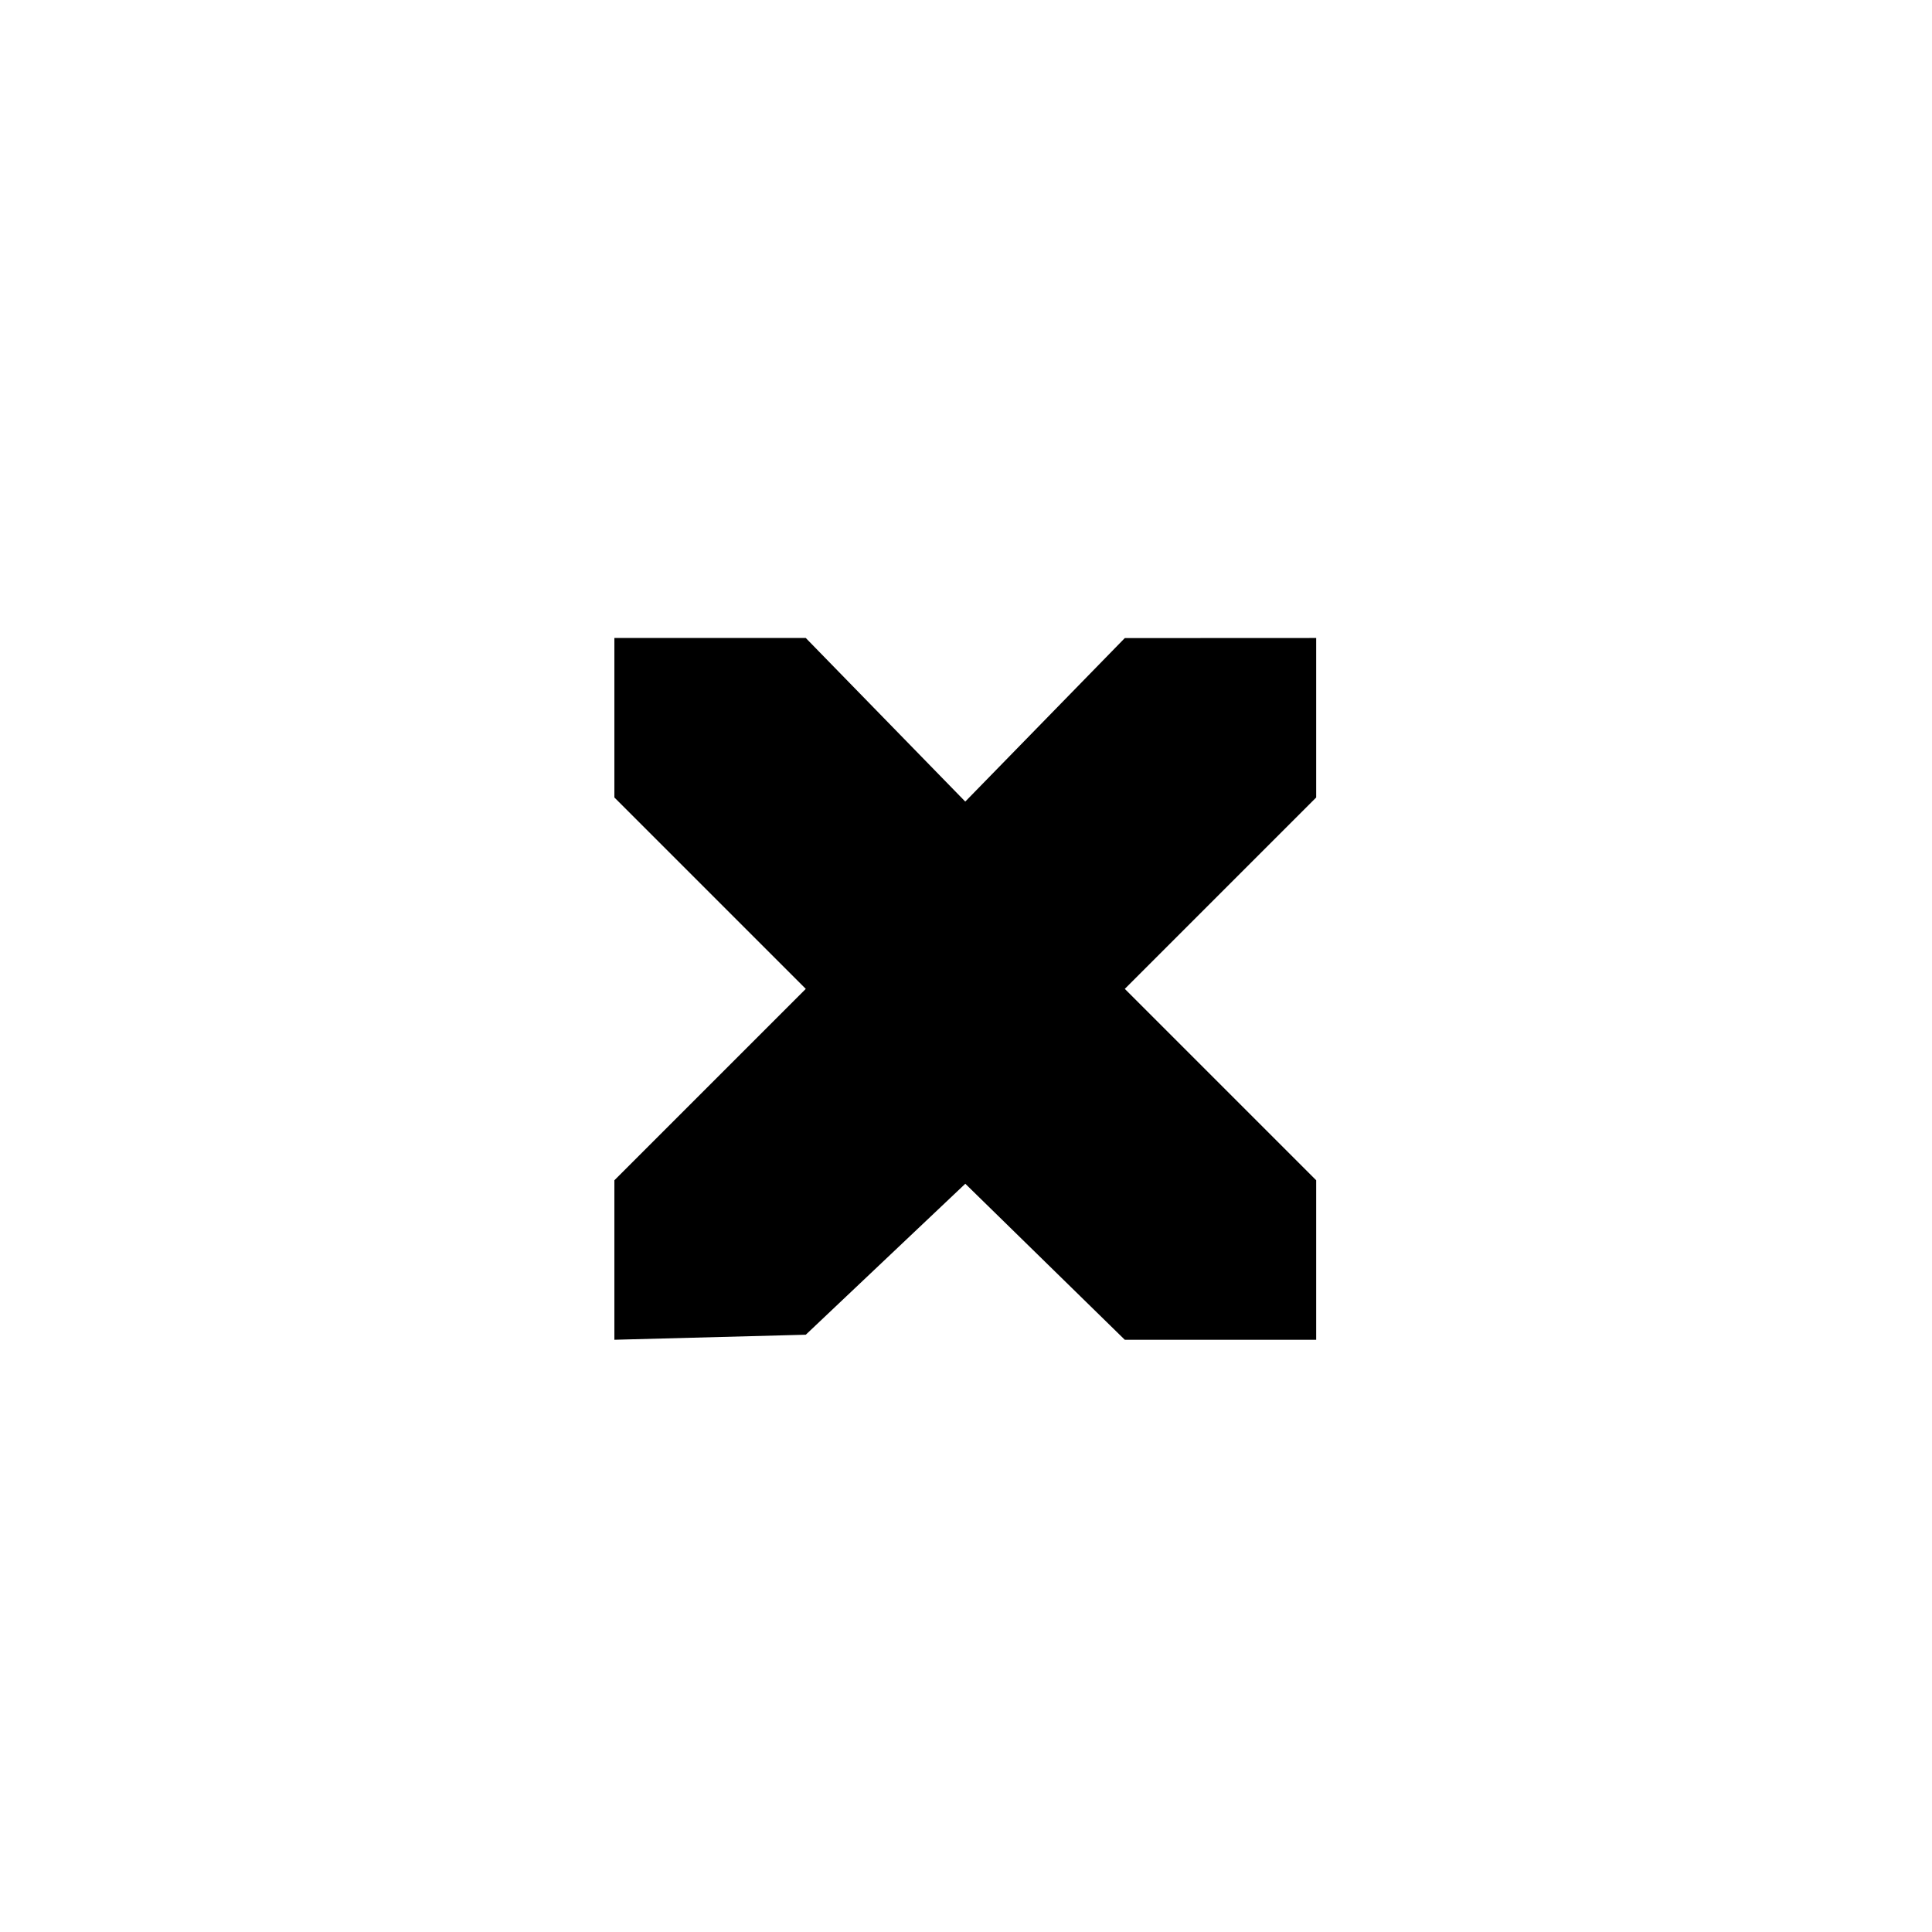
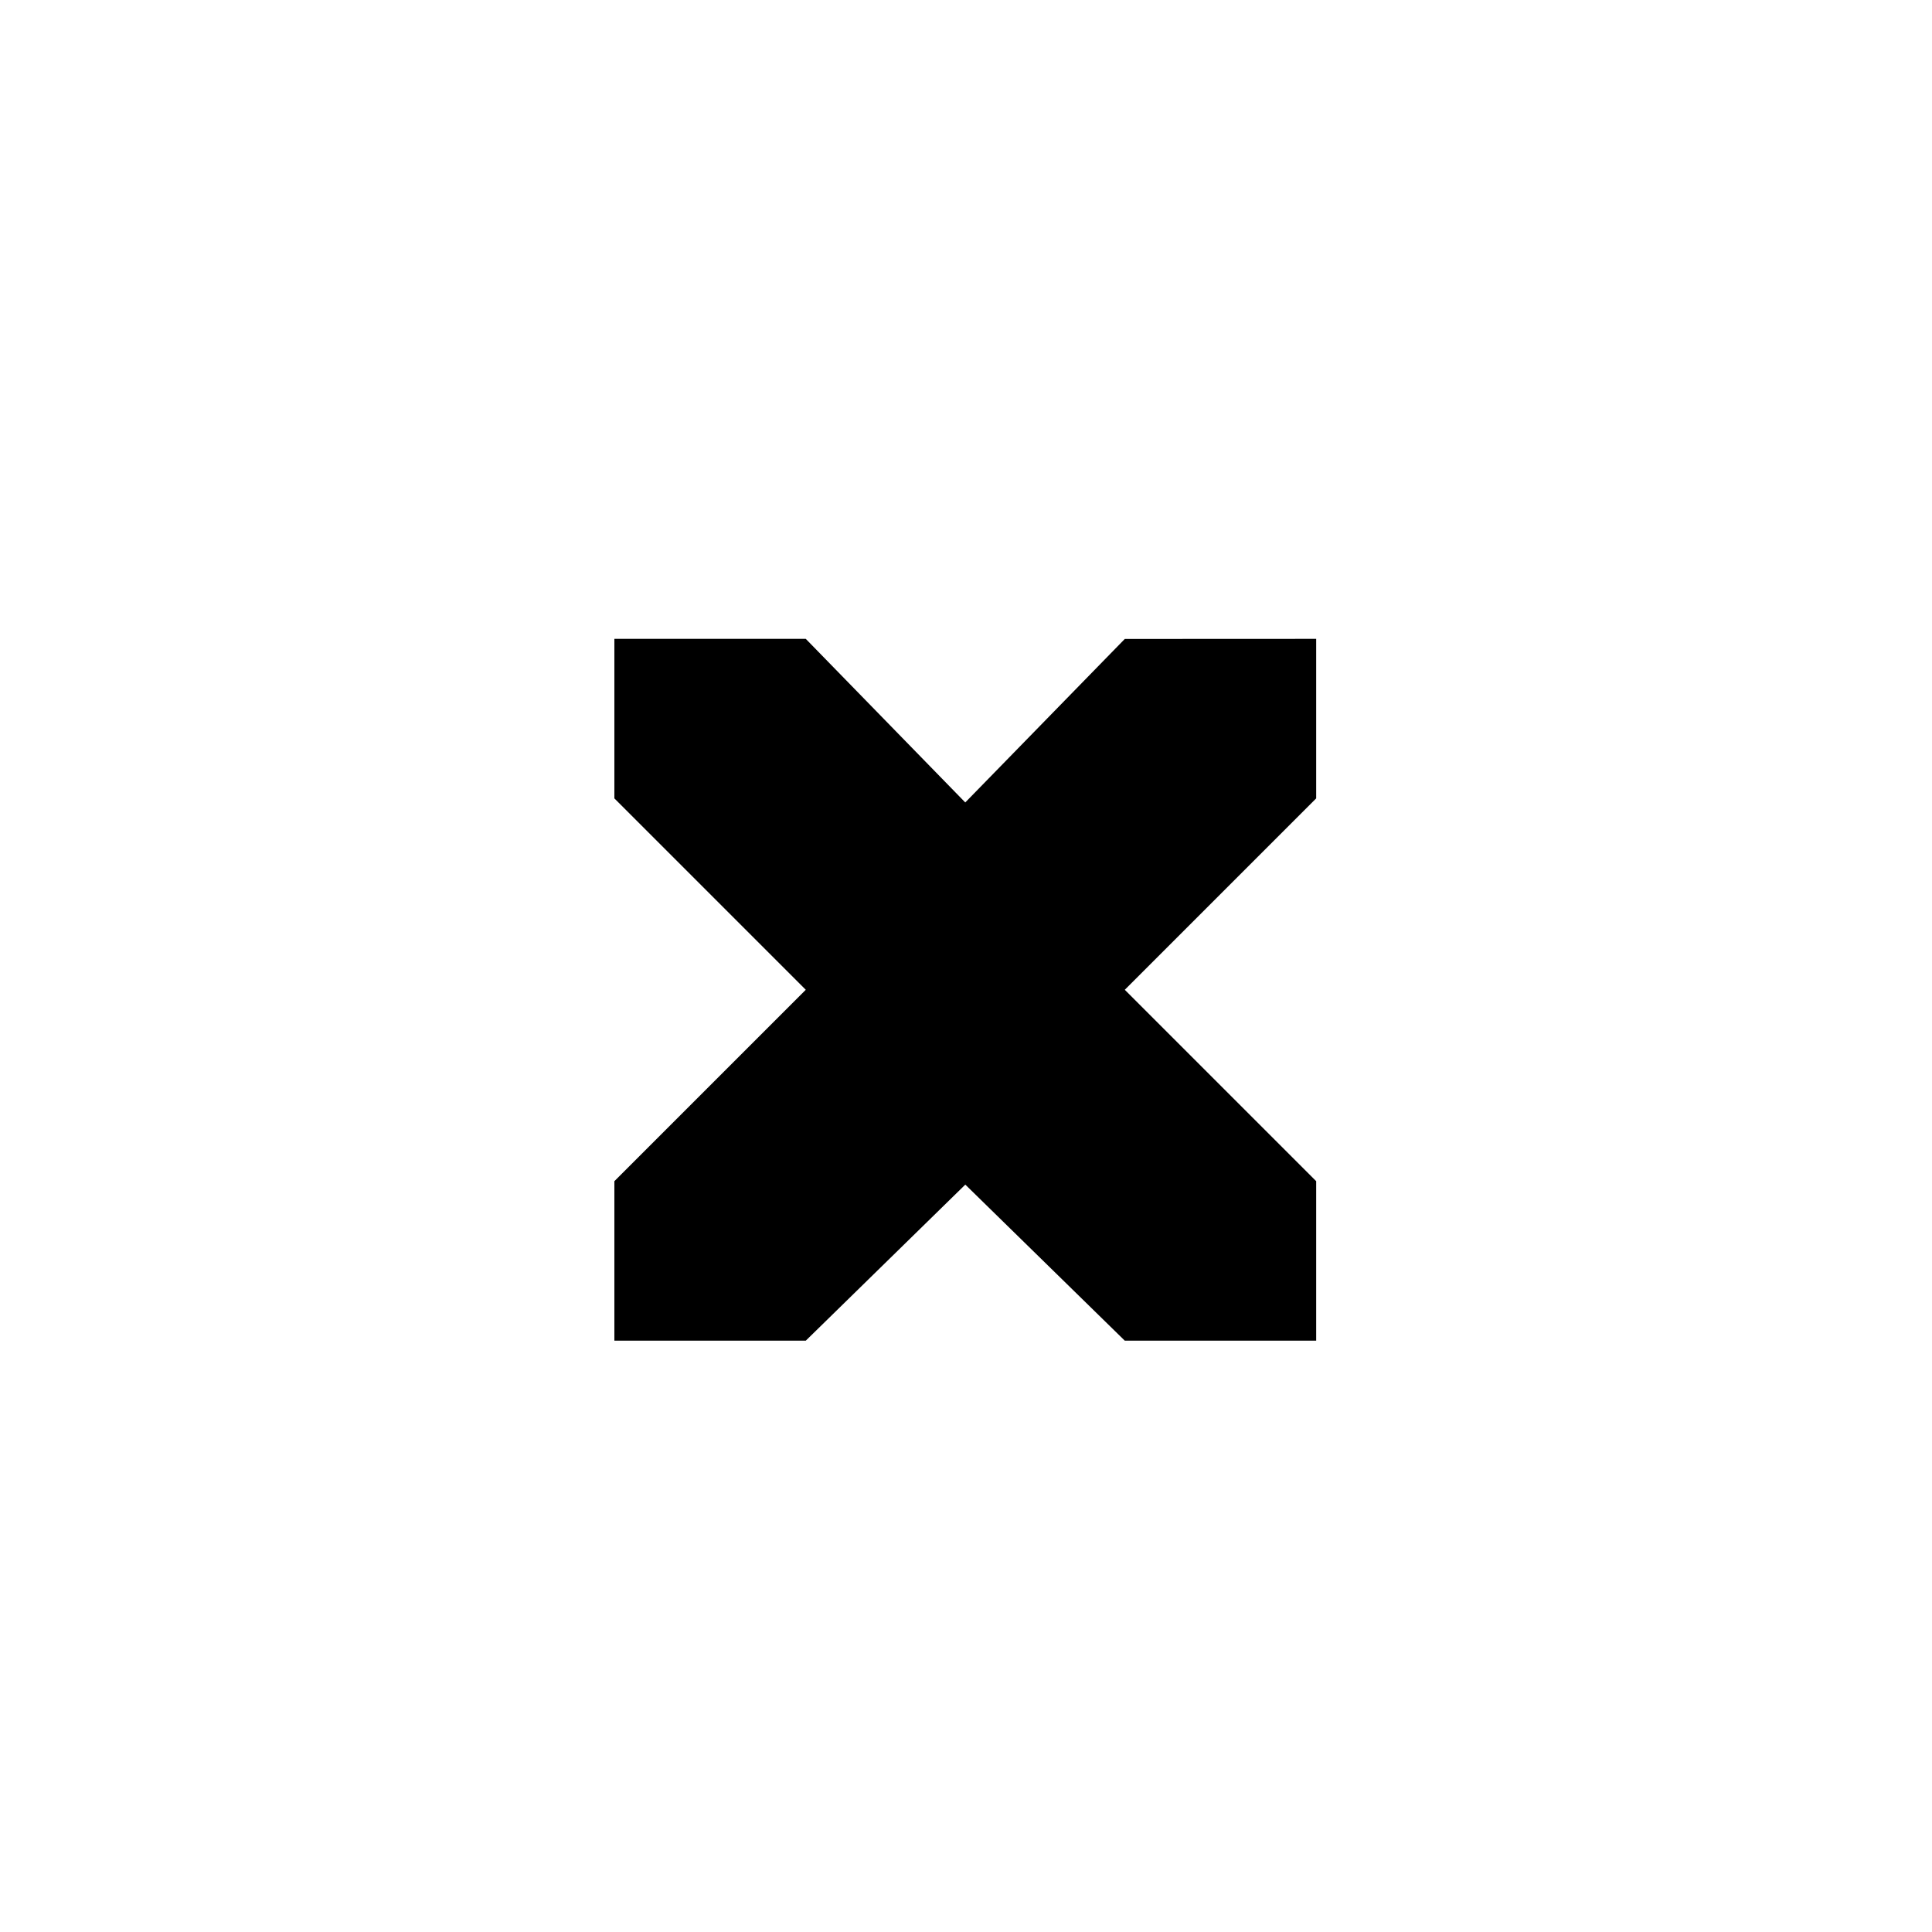
<svg xmlns="http://www.w3.org/2000/svg" viewBox="0 0 512 512" width="512" height="512">
  <g transform="matrix(0.512,0,0,-0.512,151.040,406.016)">
-     <path d="M386.257 462.775 287.189 462.728 204.617 378.106 122.068 462.775H23.0V380.226L122.068 281.158L23.0 182.09V99.541L122.068 102.151L204.64 180.296L287.189 99.541H386.257V182.09L287.189 281.158L386.257 380.226Z" fill="#000000" />
+     <path d="M386.257 462.325 287.189 462.279 204.617 377.656 122.068 462.325H23.0V379.753L122.068 280.685L23.0 181.617V99.068H122.068L204.64 179.846L287.189 99.068H386.257V181.617L287.189 280.685L386.257 379.753Z" fill="#000000" />
  </g>
</svg>
